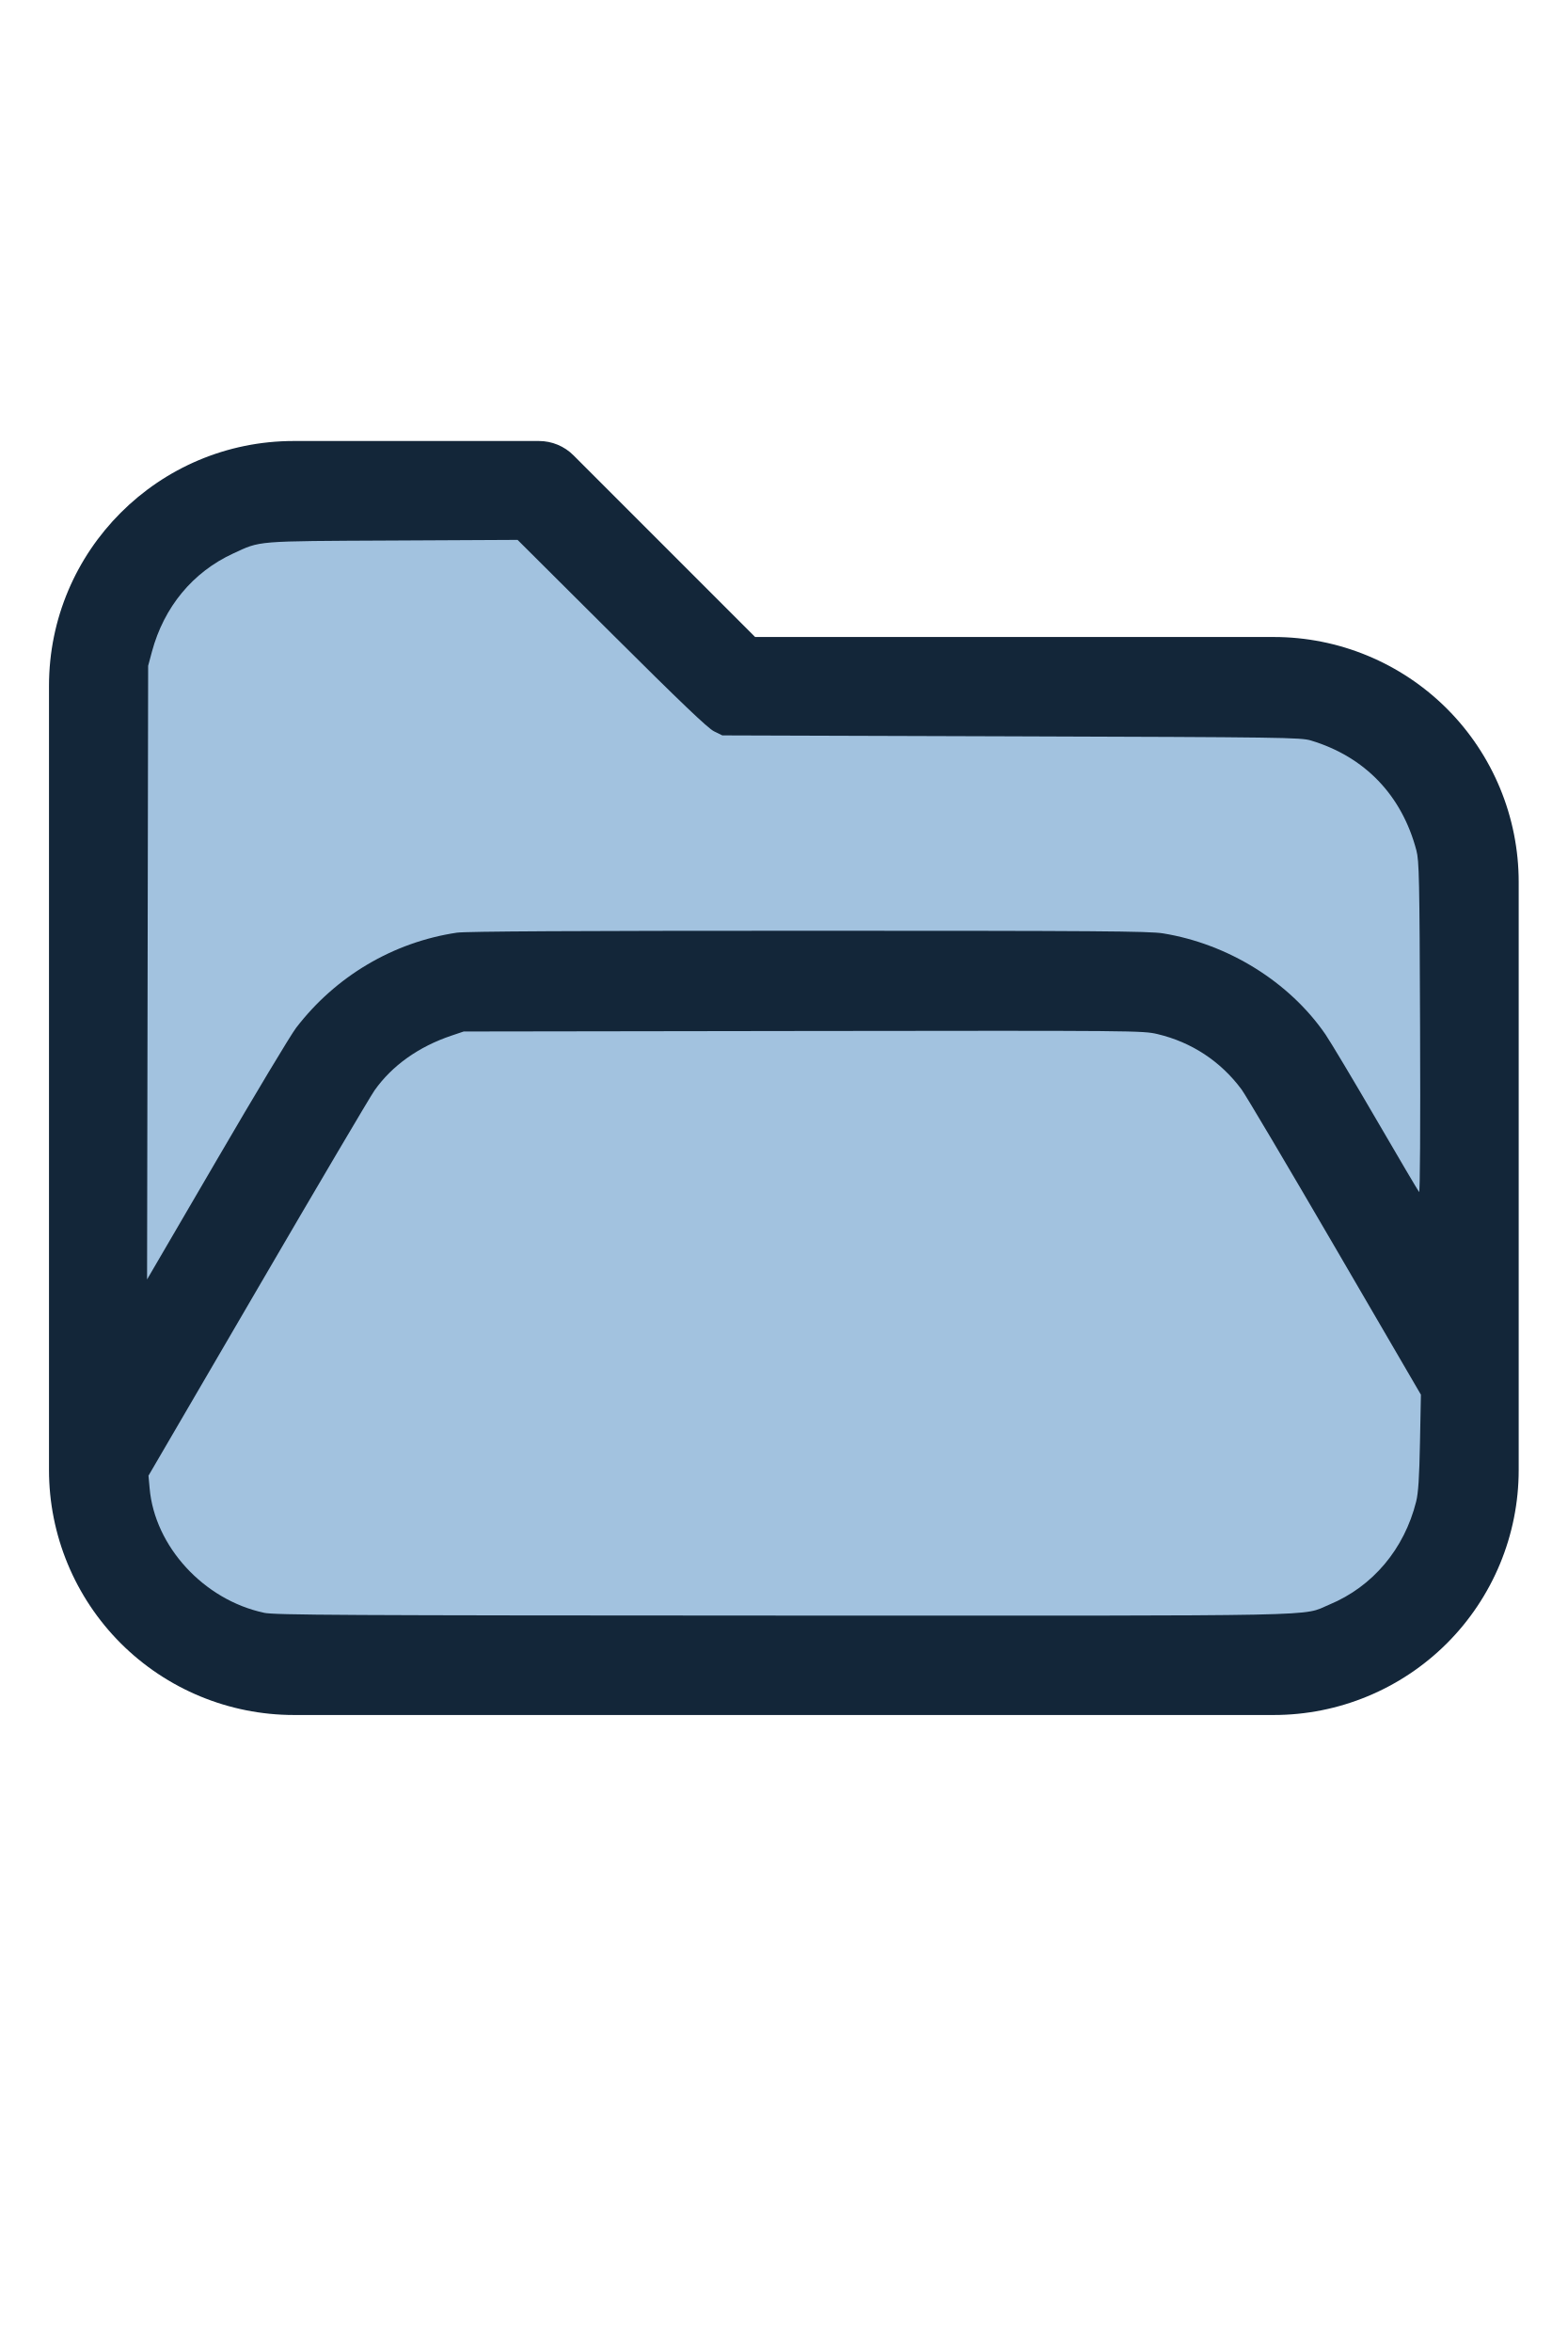
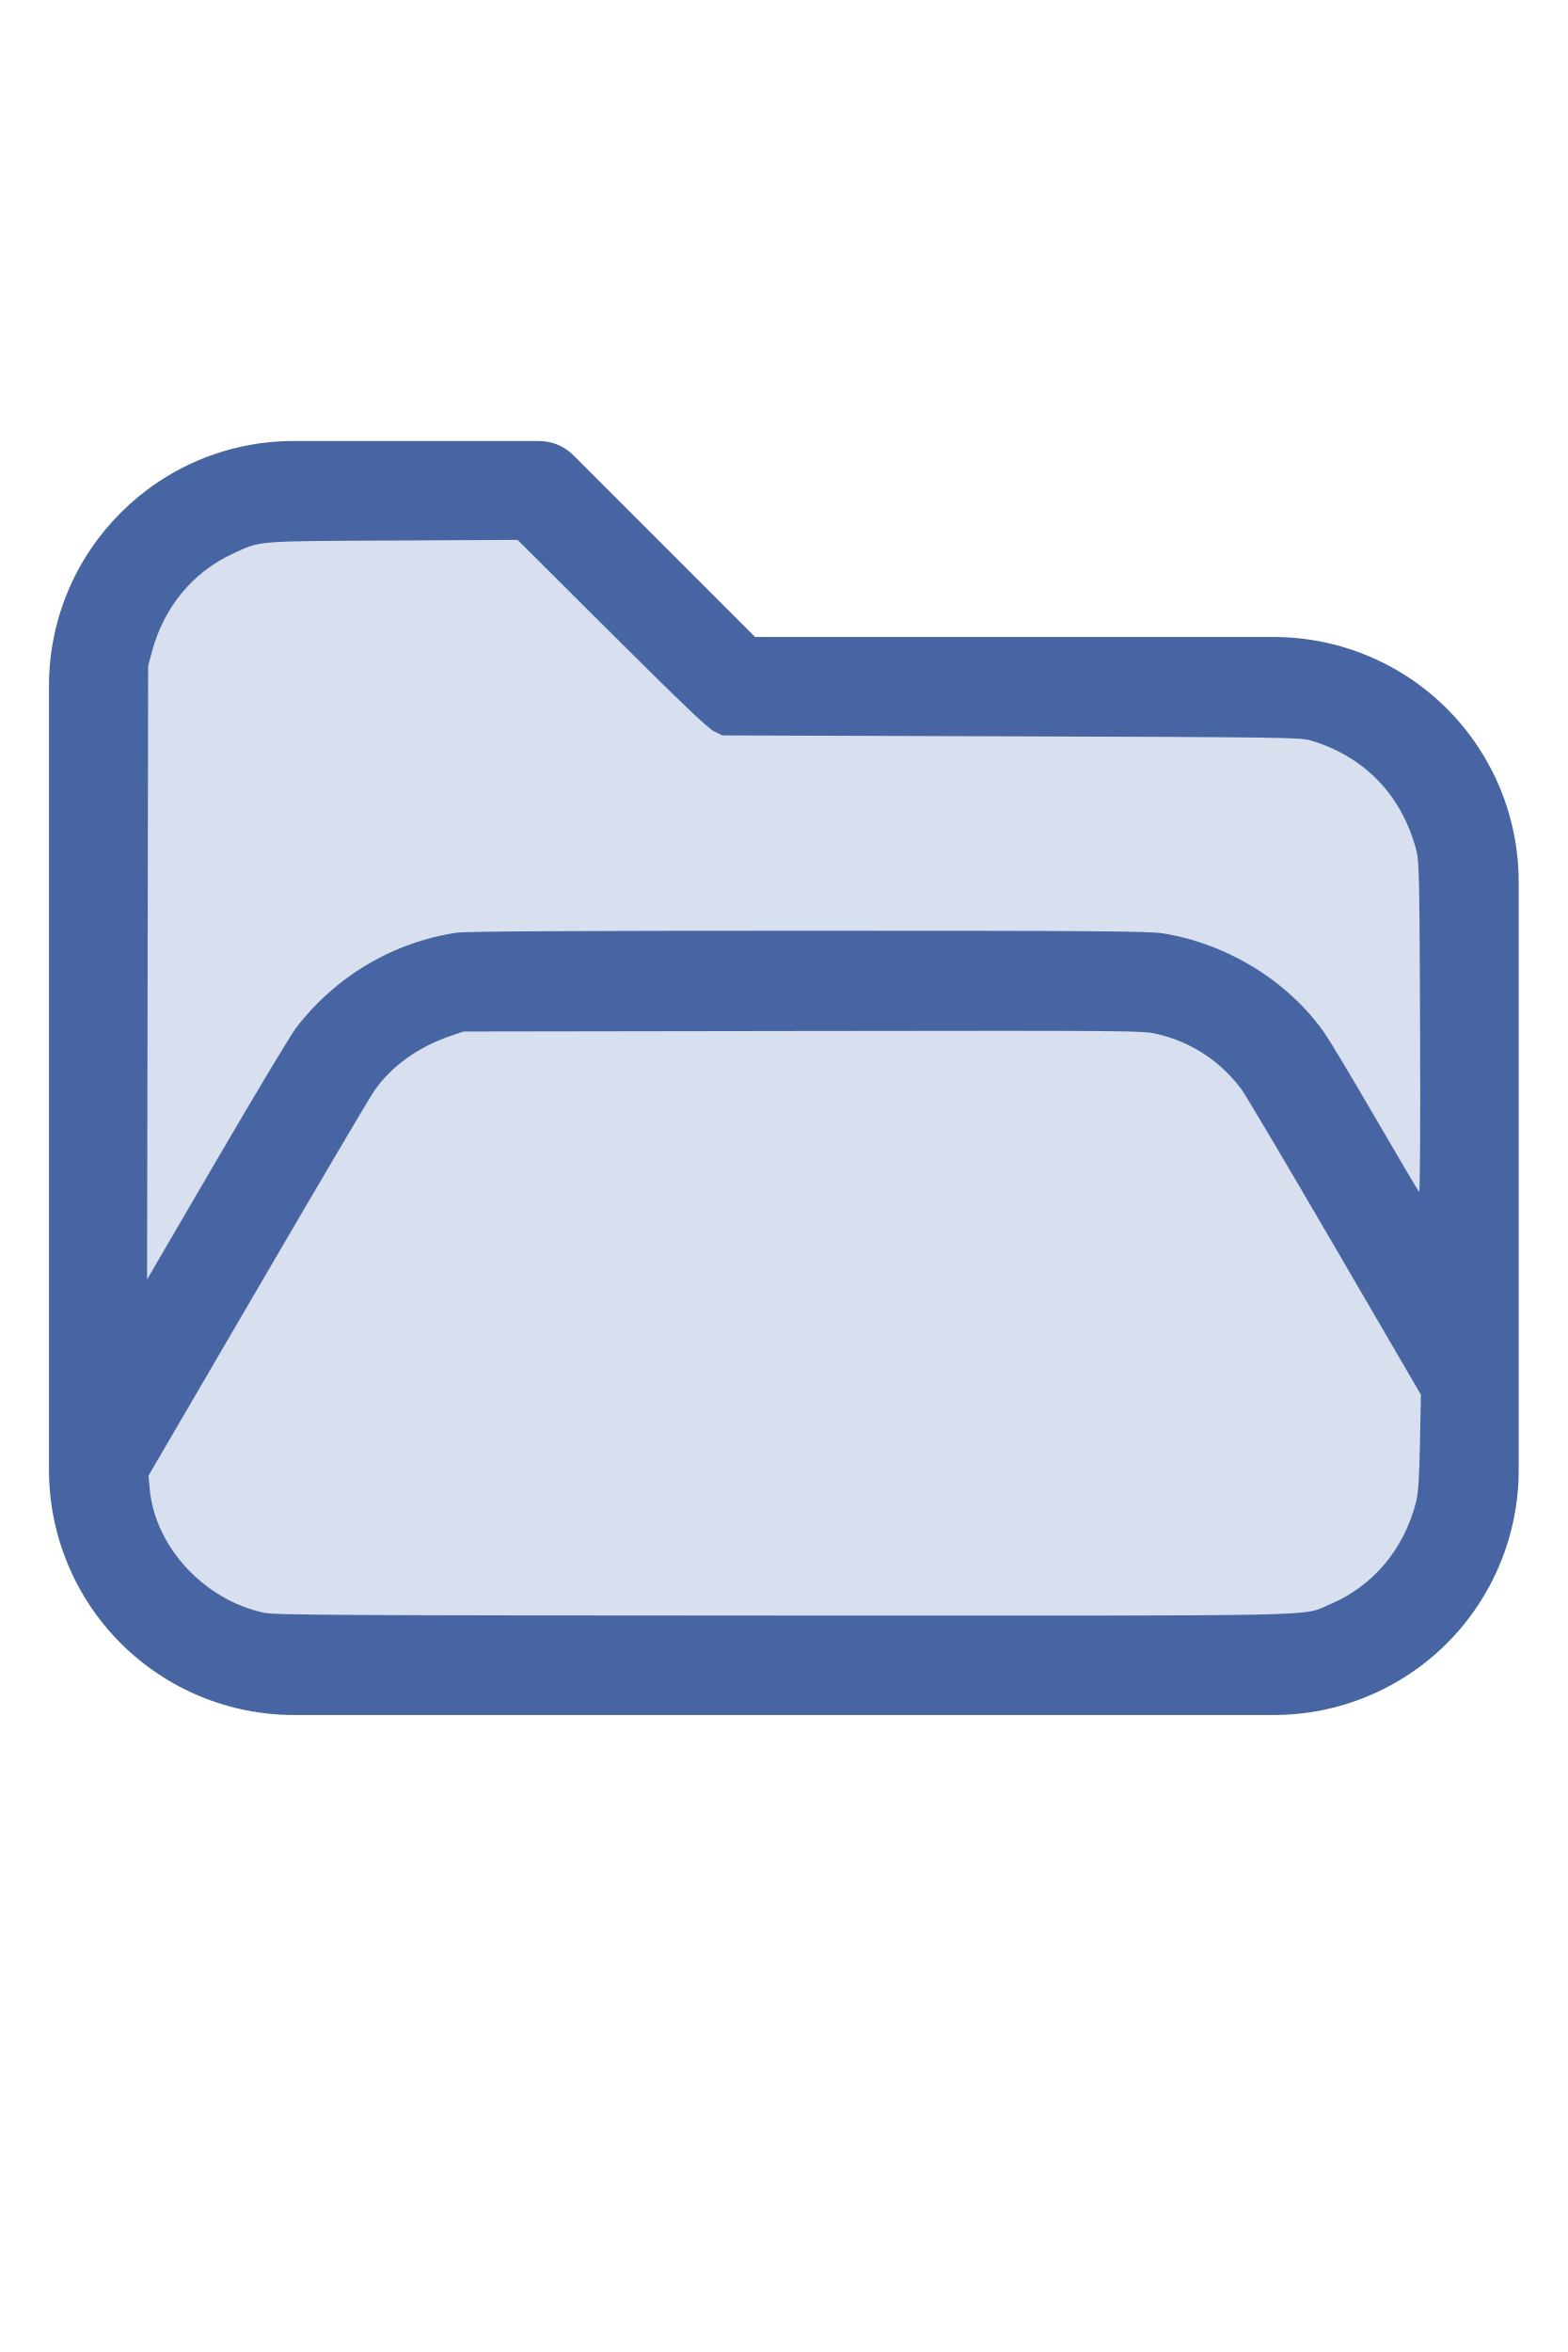
<svg xmlns="http://www.w3.org/2000/svg" version="1.1" width="16" height="24" viewBox="0 0 32 32" xml:space="preserve">
-   <g style="fill:#132639;">
+   <g style="fill:#4665A2;">
    <path d="M1,5.998l0,16.002c-0,1.326 0.527,2.598 1.464,3.536c0.938,0.937 2.21,1.464 3.536,1.464c5.322,0 14.678,-0 20,0c1.326,0 2.598,-0.527 3.536,-1.464c0.937,-0.938 1.464,-2.21 1.464,-3.536c0,-3.486 0,-8.514 0,-12c0,-1.326 -0.527,-2.598 -1.464,-3.536c-0.938,-0.937 -2.21,-1.464 -3.536,-1.464c-0,0 -10.586,0 -10.586,0c0,-0 -3.707,-3.707 -3.707,-3.707c-0.187,-0.188 -0.442,-0.293 -0.707,-0.293l-5.002,0c-2.76,0 -4.998,2.238 -4.998,4.998Zm28,14.415l-3.456,-5.925c-0.538,-0.921 -1.524,-1.488 -2.591,-1.488c-0,0 -12.905,0 -12.906,0c-1.067,0 -2.053,0.567 -2.591,1.488l-4.453,7.635c0.03,0.751 0.342,1.465 0.876,1.998c0.562,0.563 1.325,0.879 2.121,0.879l20,0c0.796,0 1.559,-0.316 2.121,-0.879c0.563,-0.562 0.879,-1.325 0.879,-2.121l0,-1.587Zm0,-3.969l0,-6.444c0,-0.796 -0.316,-1.559 -0.879,-2.121c-0.562,-0.563 -1.325,-0.879 -2.121,-0.879c-7.738,0 -11,0 -11,0c-0.265,0 -0.52,-0.105 -0.707,-0.293c-0,0 -3.707,-3.707 -3.707,-3.707c-0,0 -4.588,0 -4.588,0c-1.656,0 -2.998,1.342 -2.998,2.998l0,12.16l2.729,-4.677c0.896,-1.536 2.54,-2.481 4.318,-2.481c3.354,0 9.552,0 12.906,0c1.778,0 3.422,0.945 4.318,2.481l1.729,2.963Z" id="path2" />
  </g>
-   <g style="fill:#A2C2DF;stroke-width:0;">
+   <g style="fill:#D8DFEE;stroke-width:0;">
    <path d="M 5.388,24.913 C 4.16,24.651 3.157,23.559 3.054,22.371 L 3.031,22.116 5.261,18.294 C 6.487,16.191 7.56,14.373 7.645,14.253 8.004,13.746 8.542,13.363 9.21,13.137 l 0.255,-0.086 6.929,-0.01 c 6.805,-0.009 6.935,-0.008 7.234,0.063 0.696,0.165 1.29,0.557 1.715,1.13 0.082,0.11 0.939,1.557 1.905,3.215 l 1.756,3.014 -0.019,0.972 c -0.014,0.725 -0.034,1.032 -0.078,1.209 -0.243,0.971 -0.887,1.735 -1.772,2.103 -0.588,0.244 0.247,0.227 -11.162,0.224 -9.028,-0.003 -10.364,-0.01 -10.586,-0.057 z" id="path199" />
    <path d="M 3.013,11.85 3.024,5.588 3.102,5.297 C 3.348,4.386 3.936,3.676 4.757,3.297 5.329,3.033 5.181,3.045 8.013,3.031 l 2.552,-0.013 1.919,1.911 c 1.404,1.398 1.964,1.933 2.089,1.995 l 0.171,0.084 5.898,0.019 c 5.553,0.018 5.91,0.023 6.116,0.085 1.102,0.332 1.857,1.118 2.154,2.244 0.056,0.214 0.064,0.564 0.075,3.622 0.008,2.032 -5.42e-4,3.371 -0.02,3.349 -0.018,-0.02 -0.414,-0.691 -0.88,-1.492 -0.466,-0.801 -0.931,-1.578 -1.033,-1.727 -0.736,-1.069 -1.984,-1.844 -3.316,-2.06 -0.28,-0.045 -1.345,-0.053 -7.239,-0.053 -4.714,-1.09e-4 -6.993,0.012 -7.172,0.039 -1.3,0.193 -2.477,0.89 -3.284,1.944 -0.108,0.141 -0.836,1.353 -1.618,2.695 L 3.002,18.111 Z" id="path201" />
  </g>
</svg>
